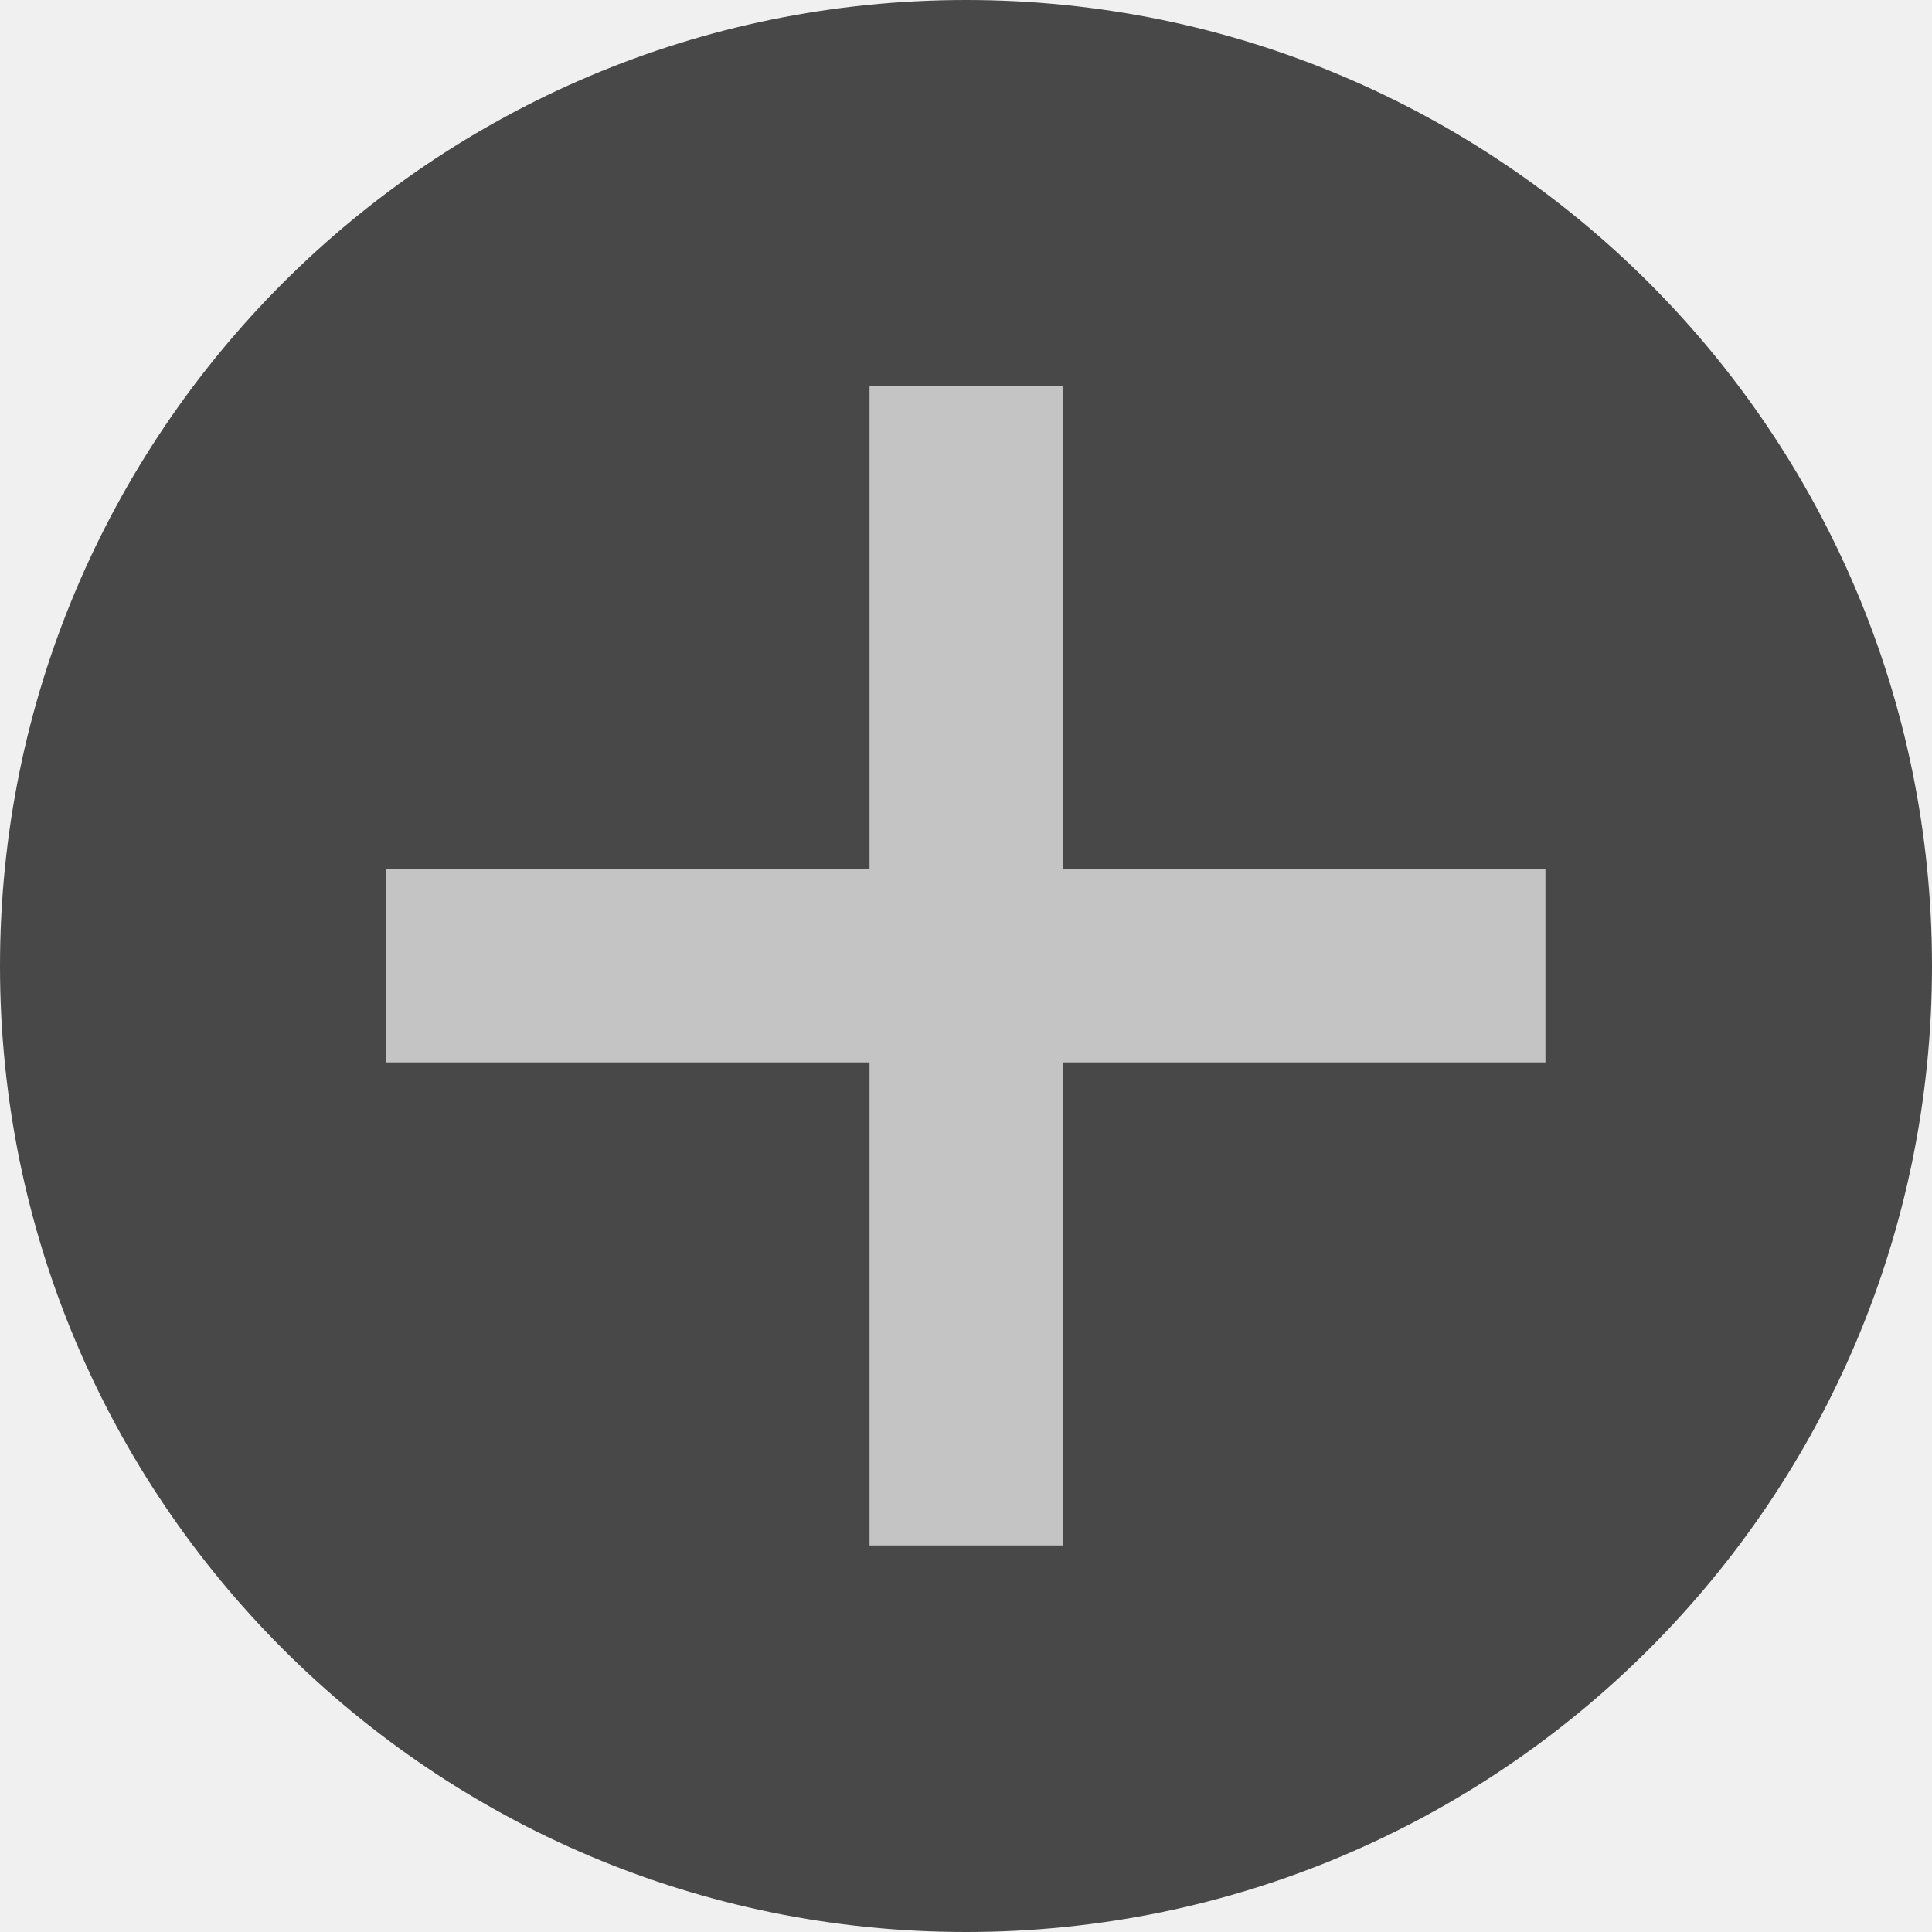
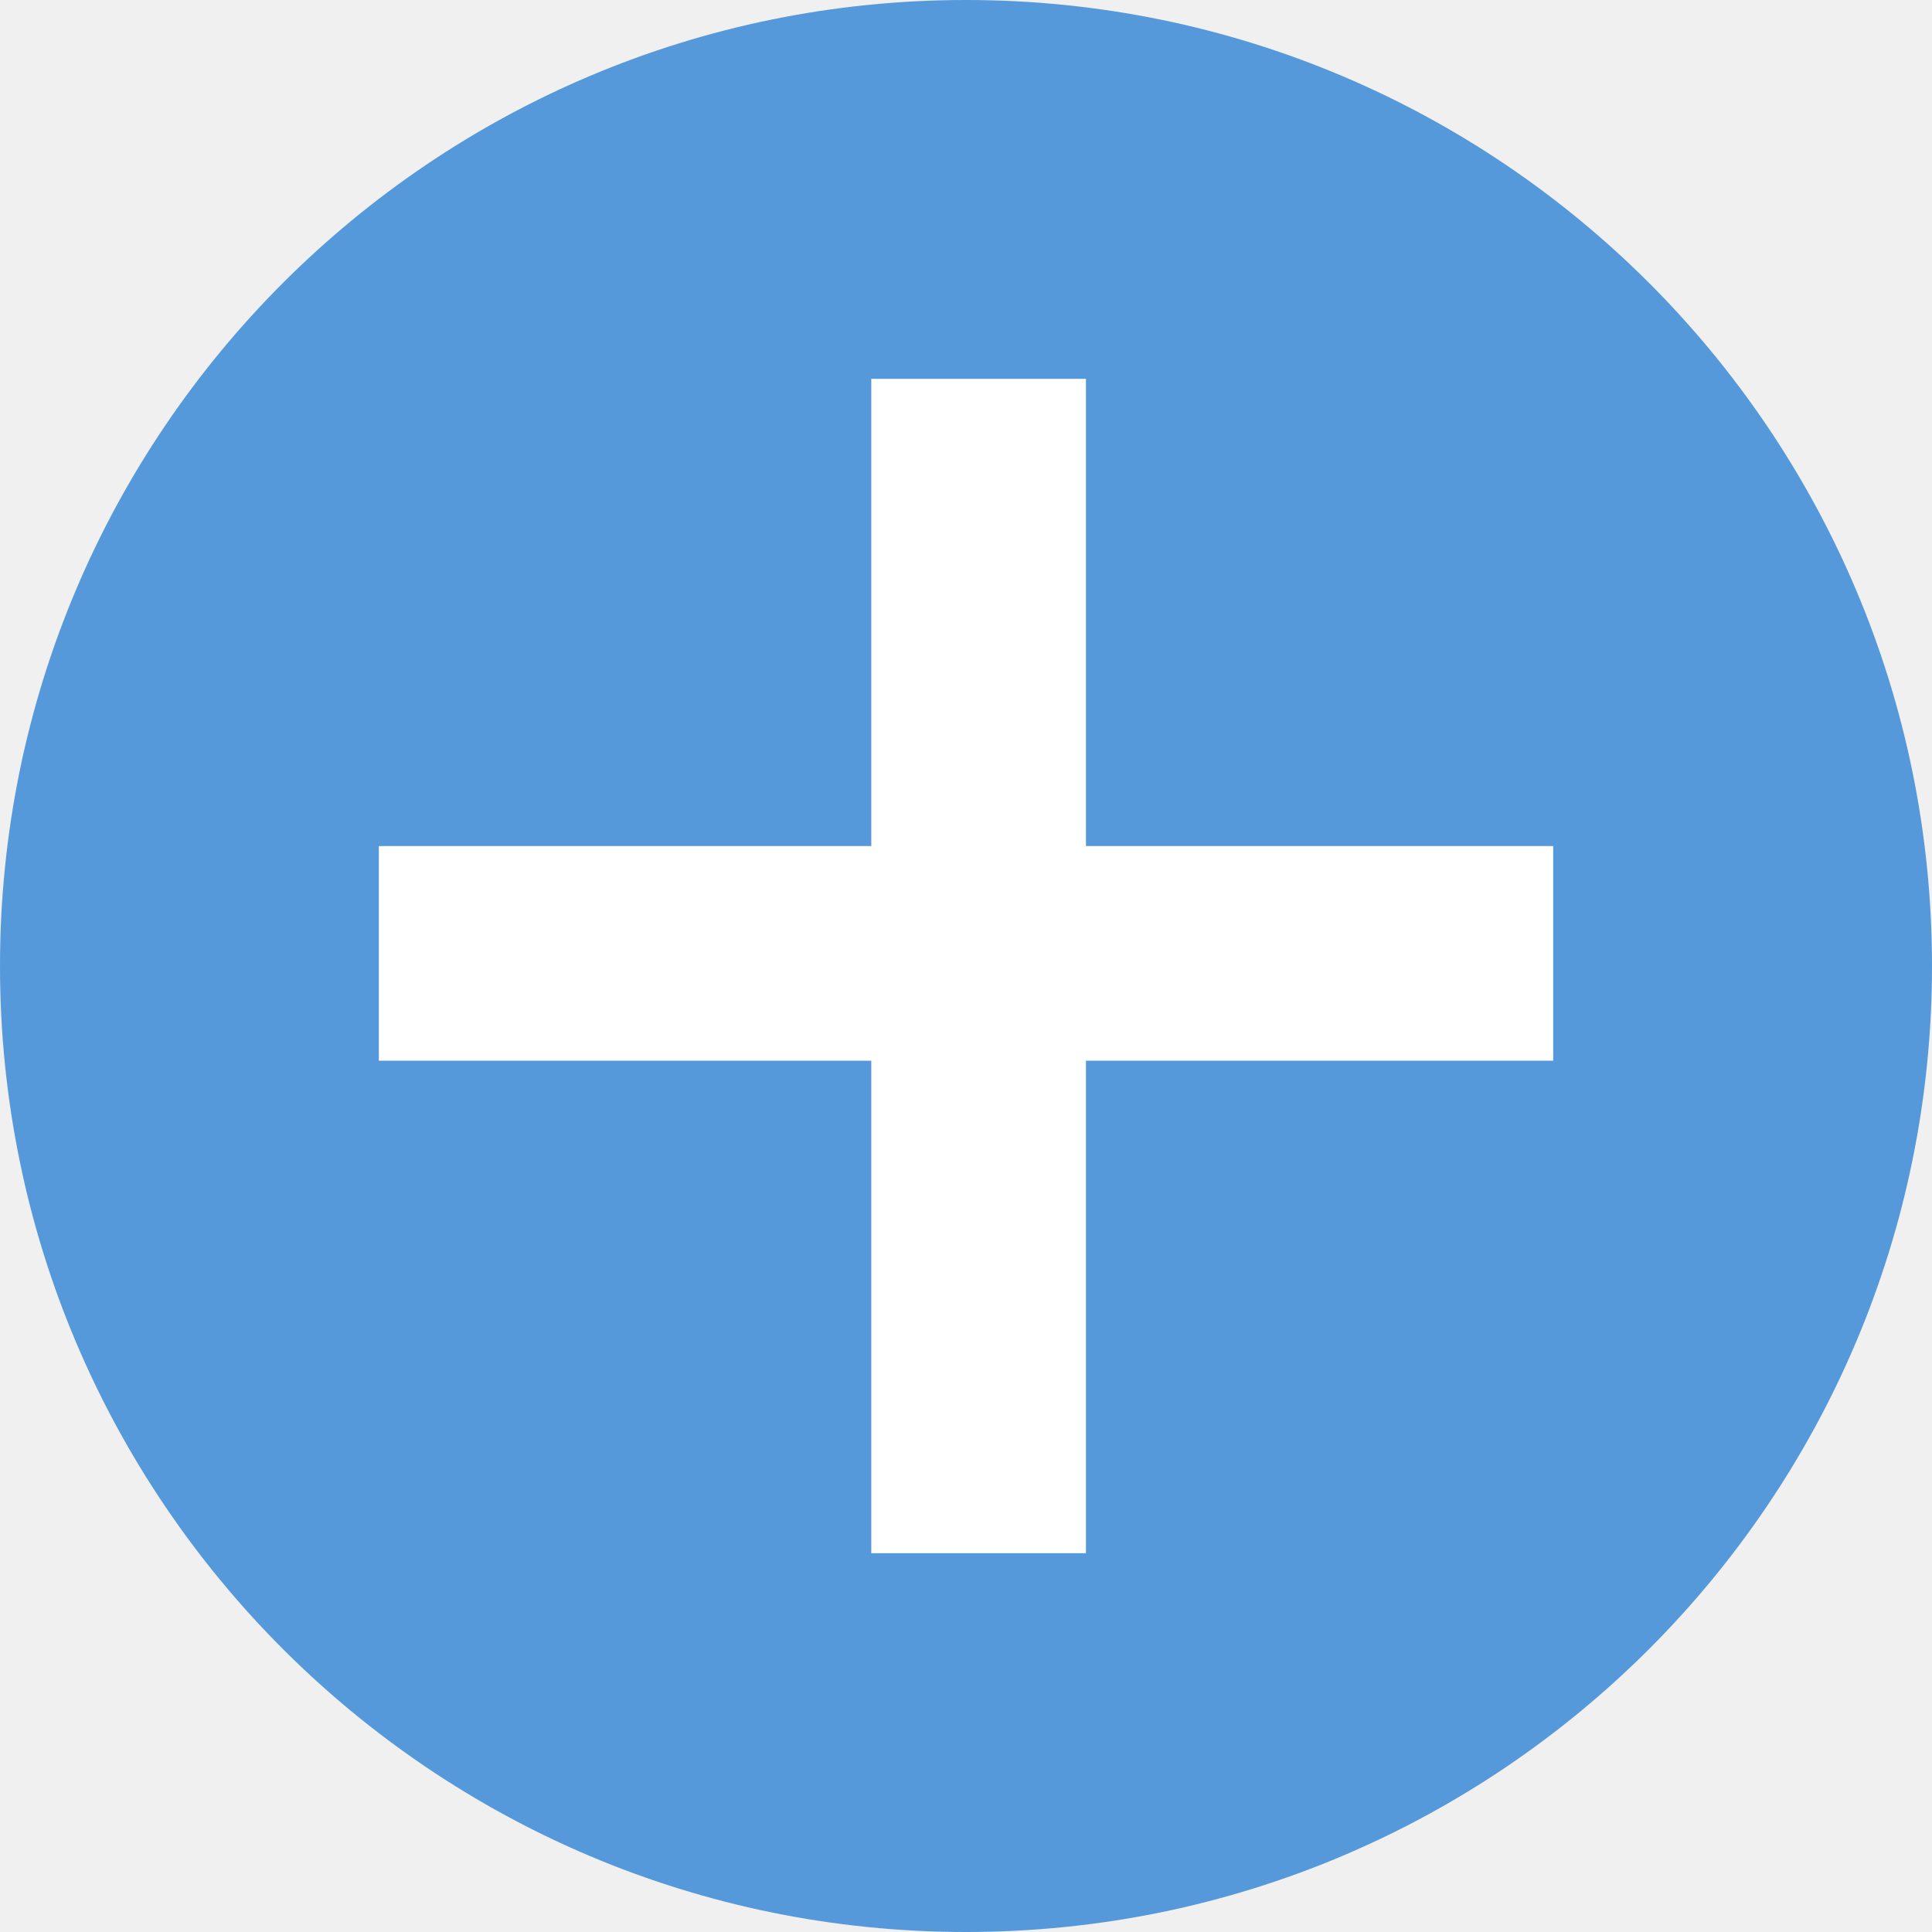
- <svg xmlns="http://www.w3.org/2000/svg" width="14" height="14" viewBox="0 0 14 14" fill="none">
-   <circle cx="7" cy="7" r="7" fill="#484848" />
-   <rect x="6.301" y="2.799" width="1.4" height="8.4" fill="#C4C4C4" />
-   <rect x="11.199" y="6.299" width="1.4" height="8.4" transform="rotate(90 11.1992 6.29871)" fill="#C4C4C4" />
+ <svg xmlns="http://www.w3.org/2000/svg" width="45" height="45" viewBox="0 0 45 45" fill="none">
+   <circle cx="22.5" cy="22.5" r="22.5" fill="#5599DB" />
+   <line x1="8.824" y1="22.206" x2="36.177" y2="22.206" stroke="white" stroke-width="5" />
+   <line x1="22.794" y1="8.824" x2="22.794" y2="36.177" stroke="white" stroke-width="5" />
</svg>
